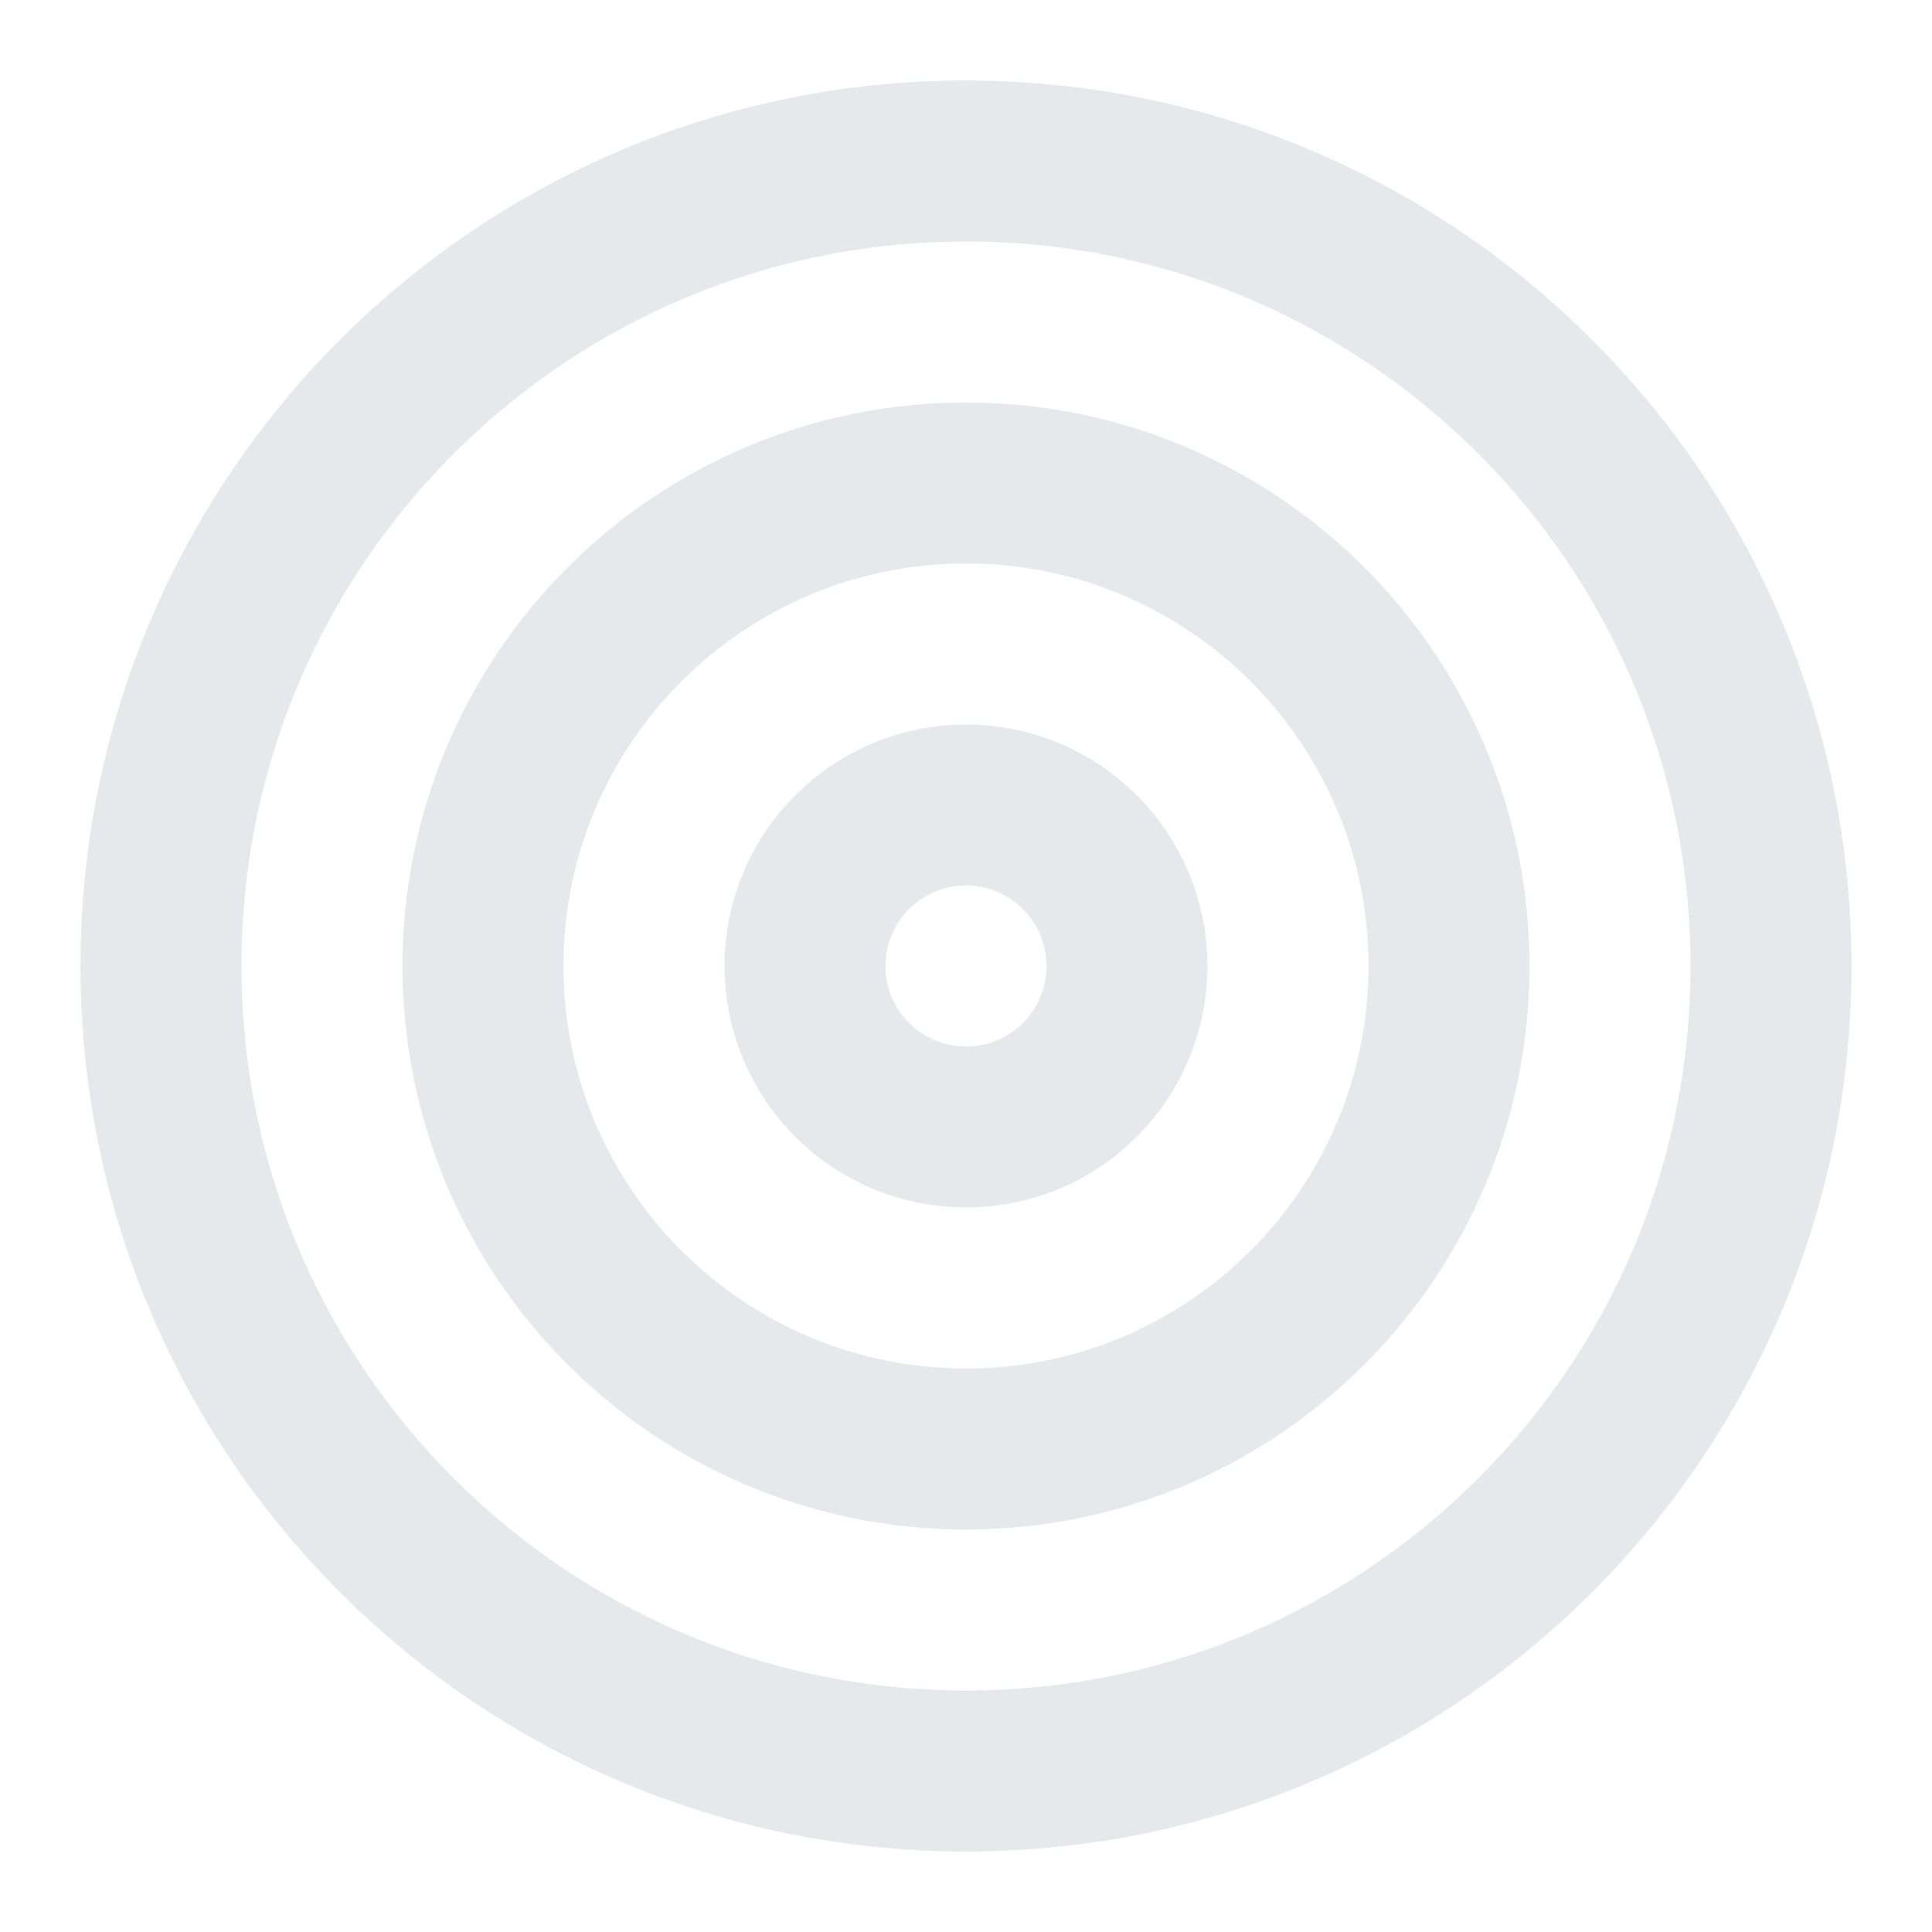
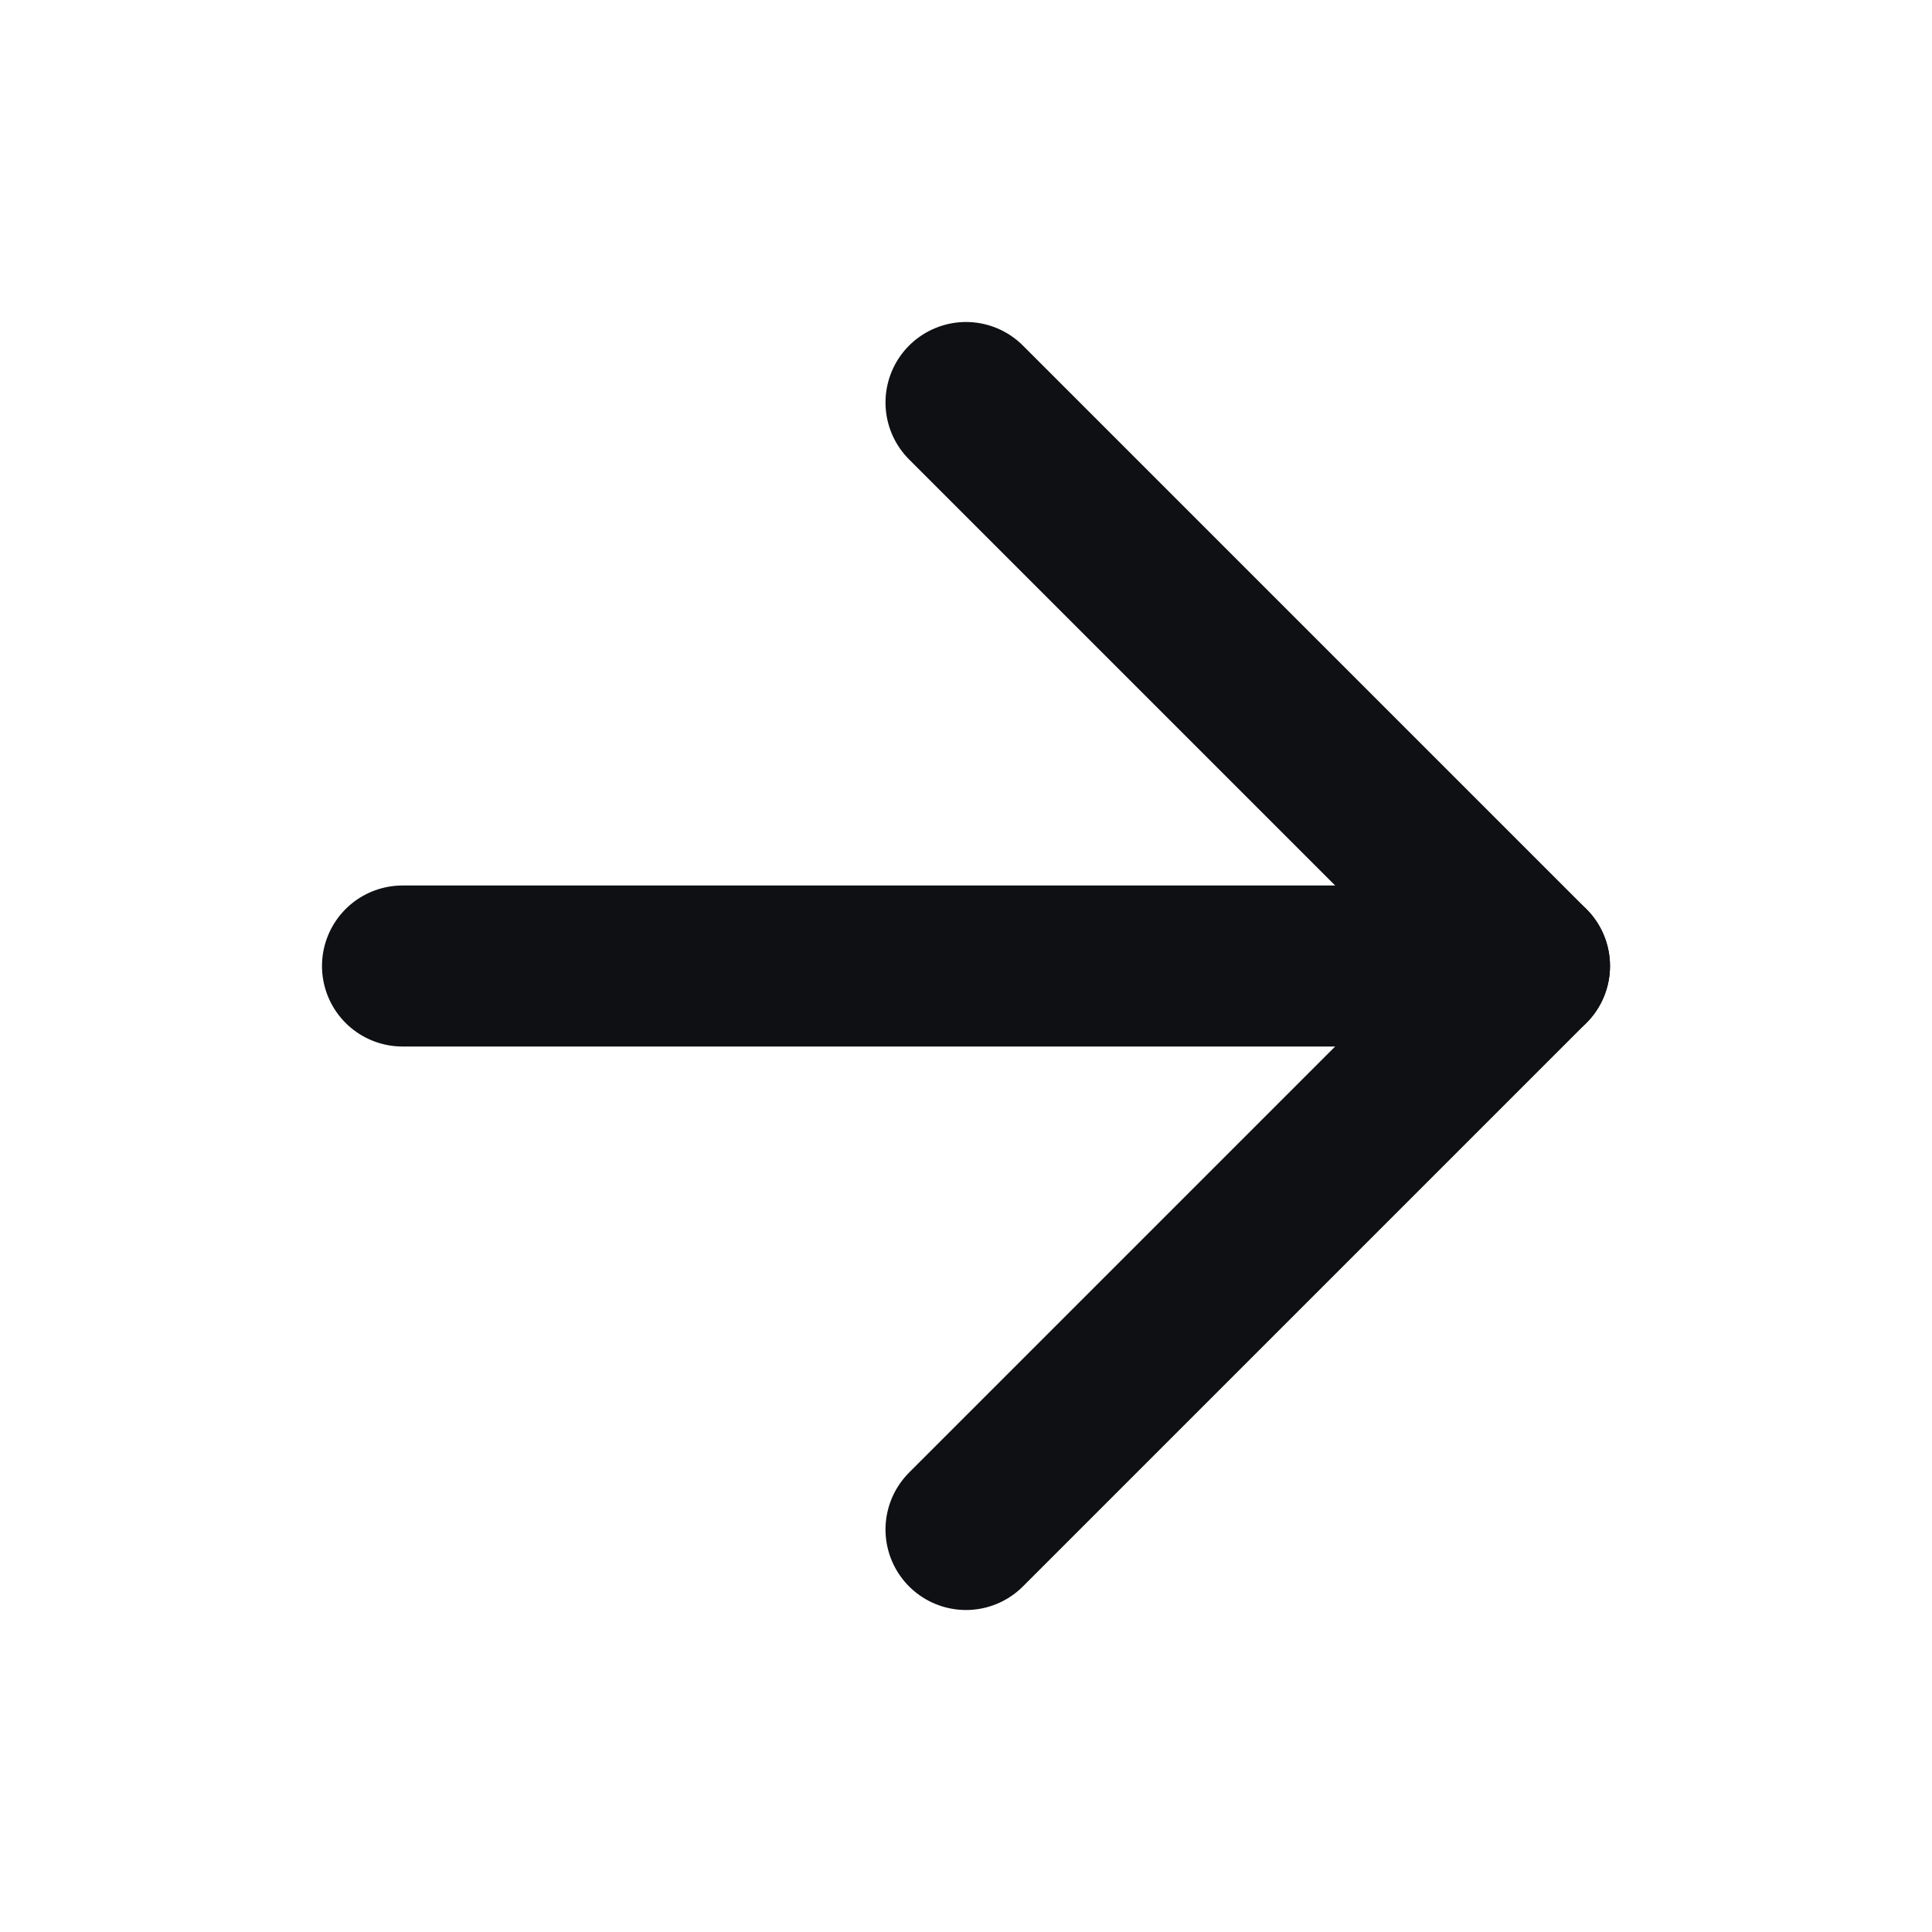
- <svg xmlns="http://www.w3.org/2000/svg" class="lucide lucide-target" width="24" height="24" viewBox="0 0 24 24" fill="none" stroke="#E6E8EB" stroke-width="2" stroke-linecap="round" stroke-linejoin="round">
-   <circle cx="12" cy="12" r="10" />
-   <circle cx="12" cy="12" r="6" />
-   <circle cx="12" cy="12" r="2" />
+ <svg xmlns="http://www.w3.org/2000/svg" class="lucide lucide-arrow-right" width="24" height="24" viewBox="0 0 24 24" fill="none" stroke="#0E1013" stroke-width="2" stroke-linecap="round" stroke-linejoin="round">
+   <path d="M5 12h14" />
+   <path d="m12 5 7 7-7 7" />
</svg>
